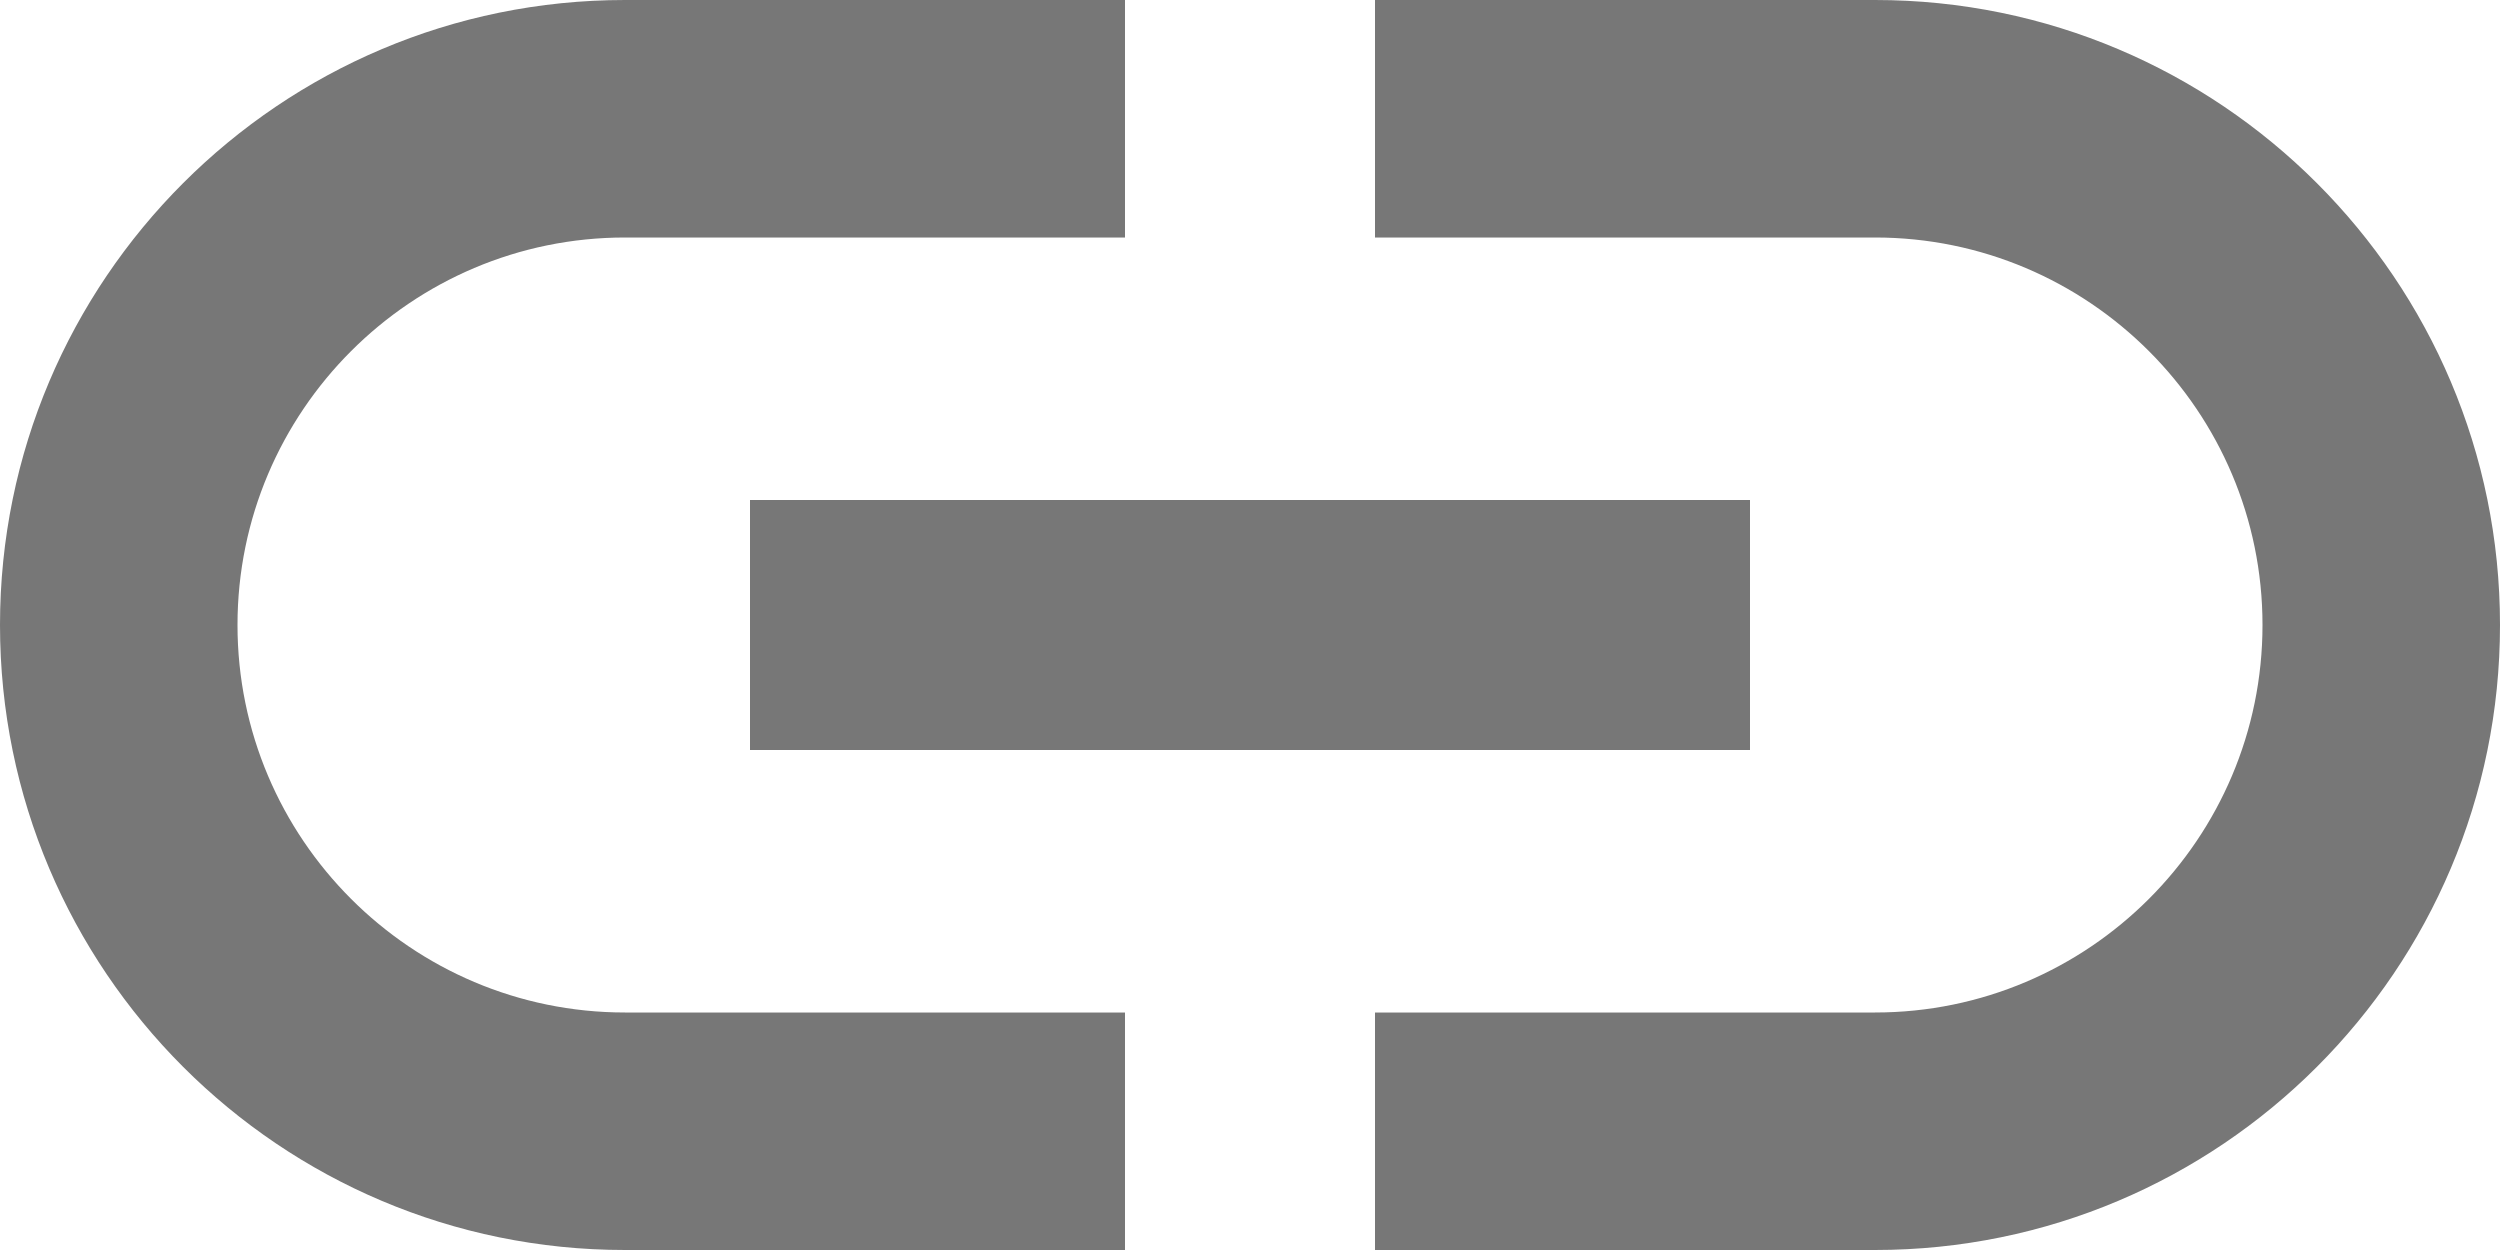
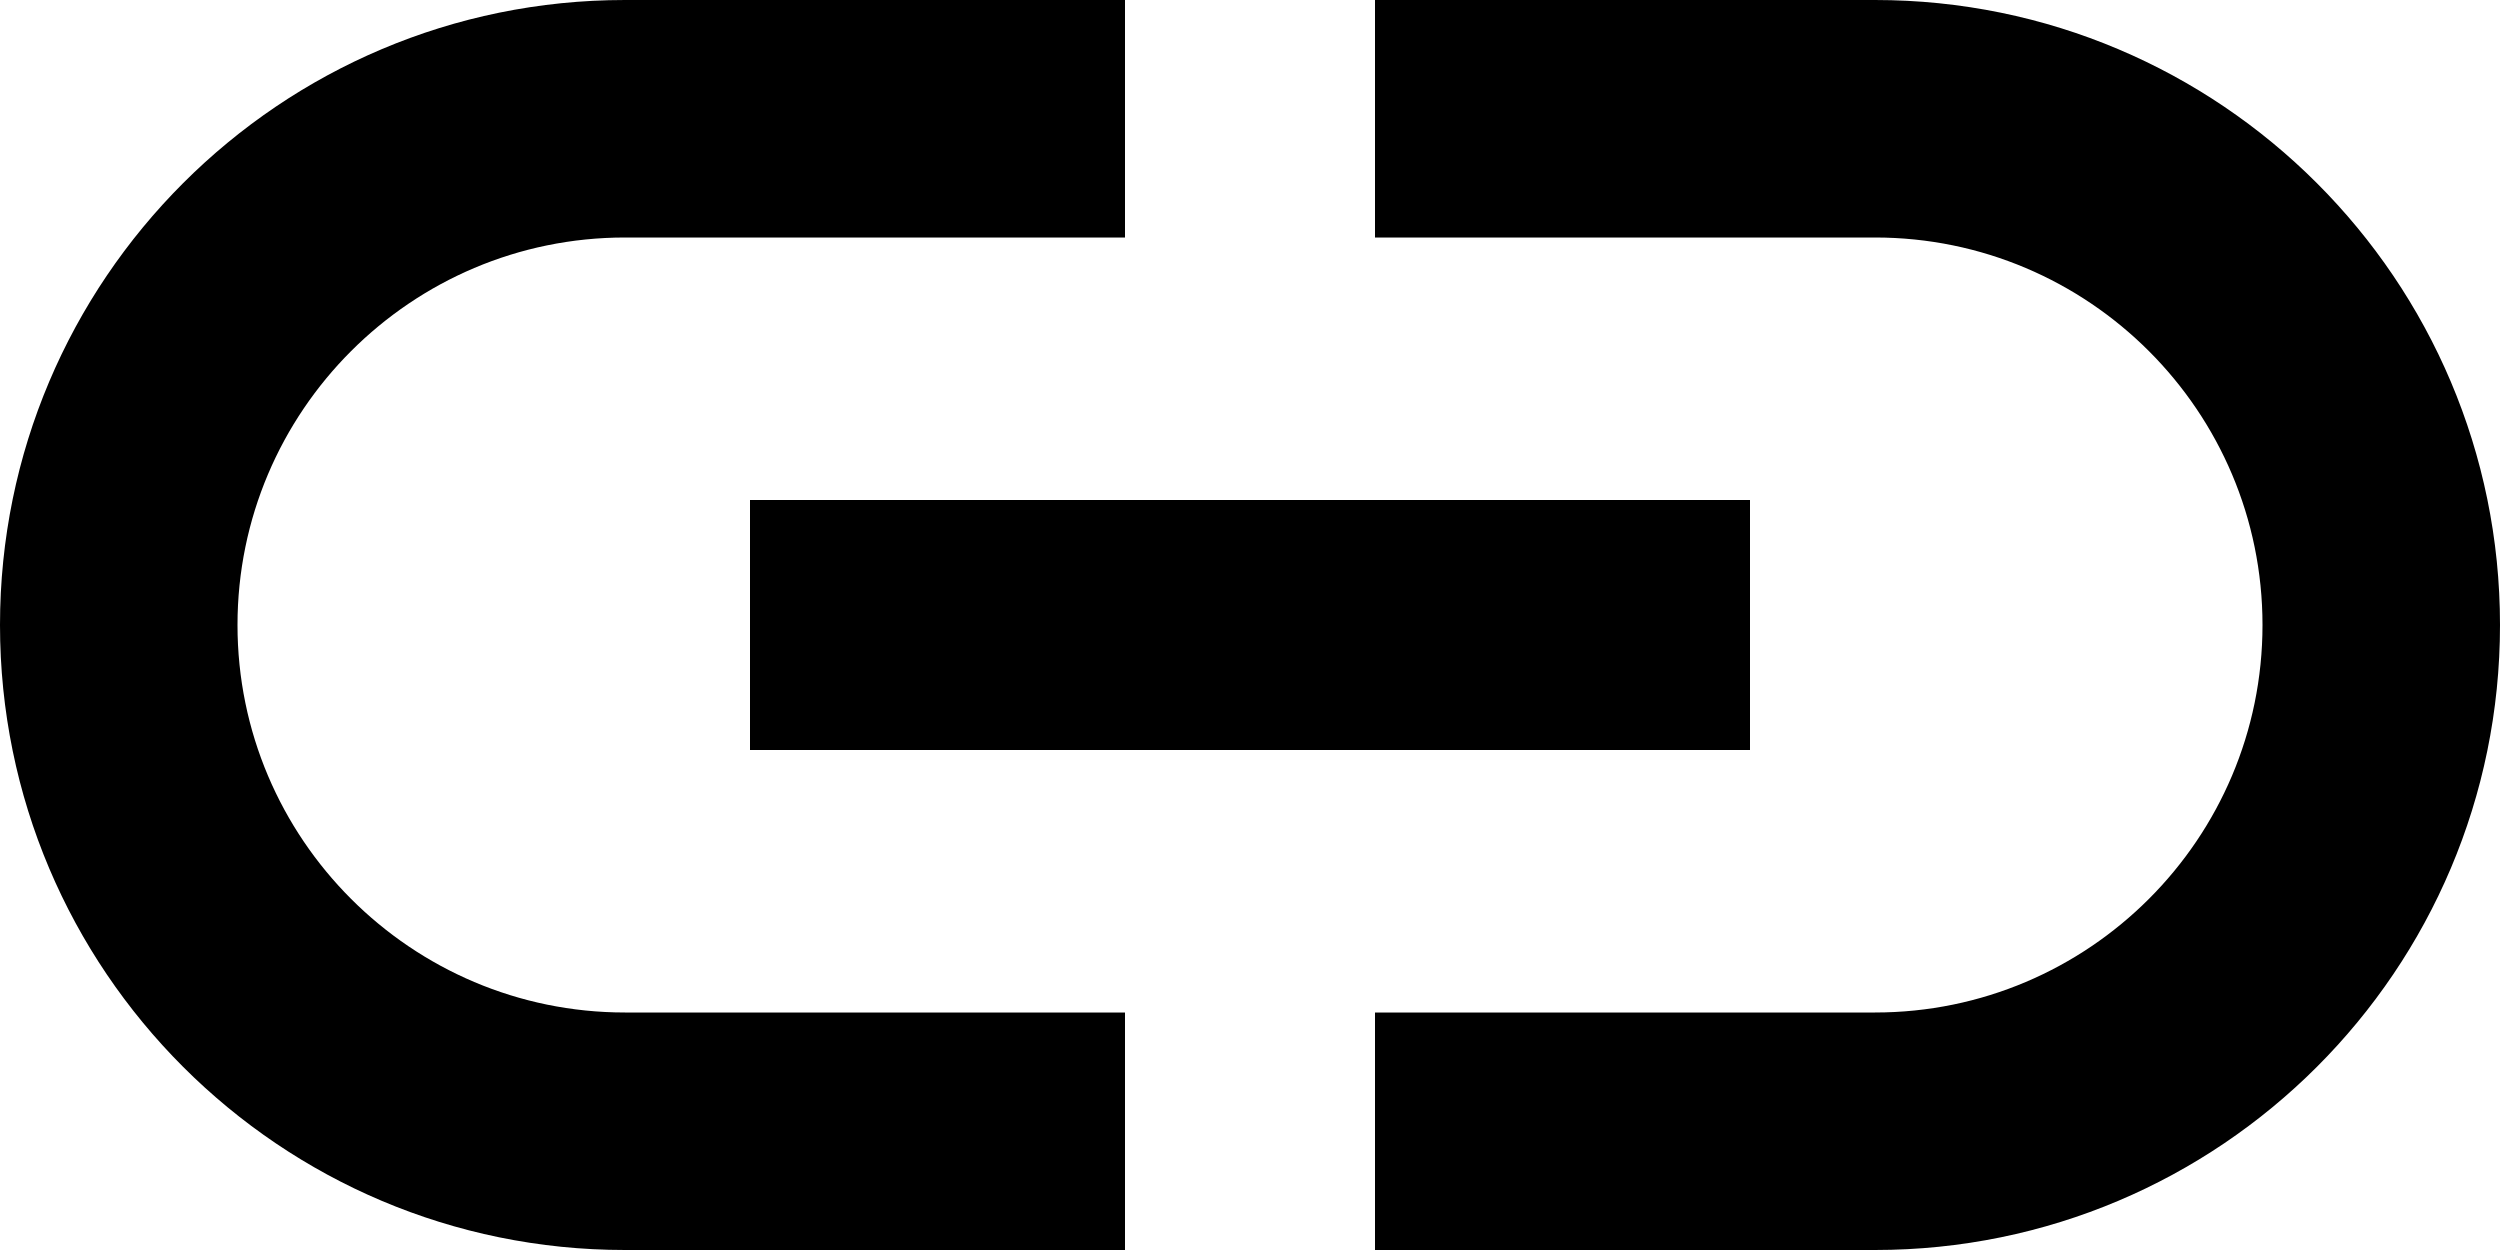
<svg xmlns="http://www.w3.org/2000/svg" width="20px" height="10px" viewBox="0 0 14 7" version="1.1">
-   <g id="Page-1" stroke="none" stroke-width="1" fill="none" fill-rule="evenodd">
-     <g id="Desktop" transform="translate(-619, -412)" fill="#777777">
+   <g id="Page-1" stroke="none" stroke-width="1" fill="current" fill-rule="evenodd">
+     <g id="Desktop" transform="translate(-619, -412)" fill="current">
      <g id="Podcast" transform="translate(355, 255)">
        <g id="Listen" transform="translate(176, 152)">
          <path d="M98.5,5 L95.7,5 L95.7,6.33 L98.5,6.33 C99.697,6.33 100.67,7.303 100.67,8.5 C100.67,9.697 99.697,10.67 98.5,10.67 L95.7,10.67 L95.7,12 L98.5,12 C100.432,12 102,10.432 102,8.5 C102,6.568 100.432,5 98.5,5 L98.5,5 Z M92.2,9.2 L97.8,9.2 L97.8,7.8 L92.2,7.8 L92.2,9.2 Z M89.33,8.5 C89.33,7.303 90.303,6.33 91.5,6.33 L94.3,6.33 L94.3,5 L91.5,5 C89.568,5 88,6.568 88,8.5 C88,10.432 89.568,12 91.5,12 L94.3,12 L94.3,10.67 L91.5,10.67 C90.303,10.67 89.33,9.697 89.33,8.5 L89.33,8.5 Z" id="icon-url" />
        </g>
      </g>
    </g>
  </g>
</svg>
